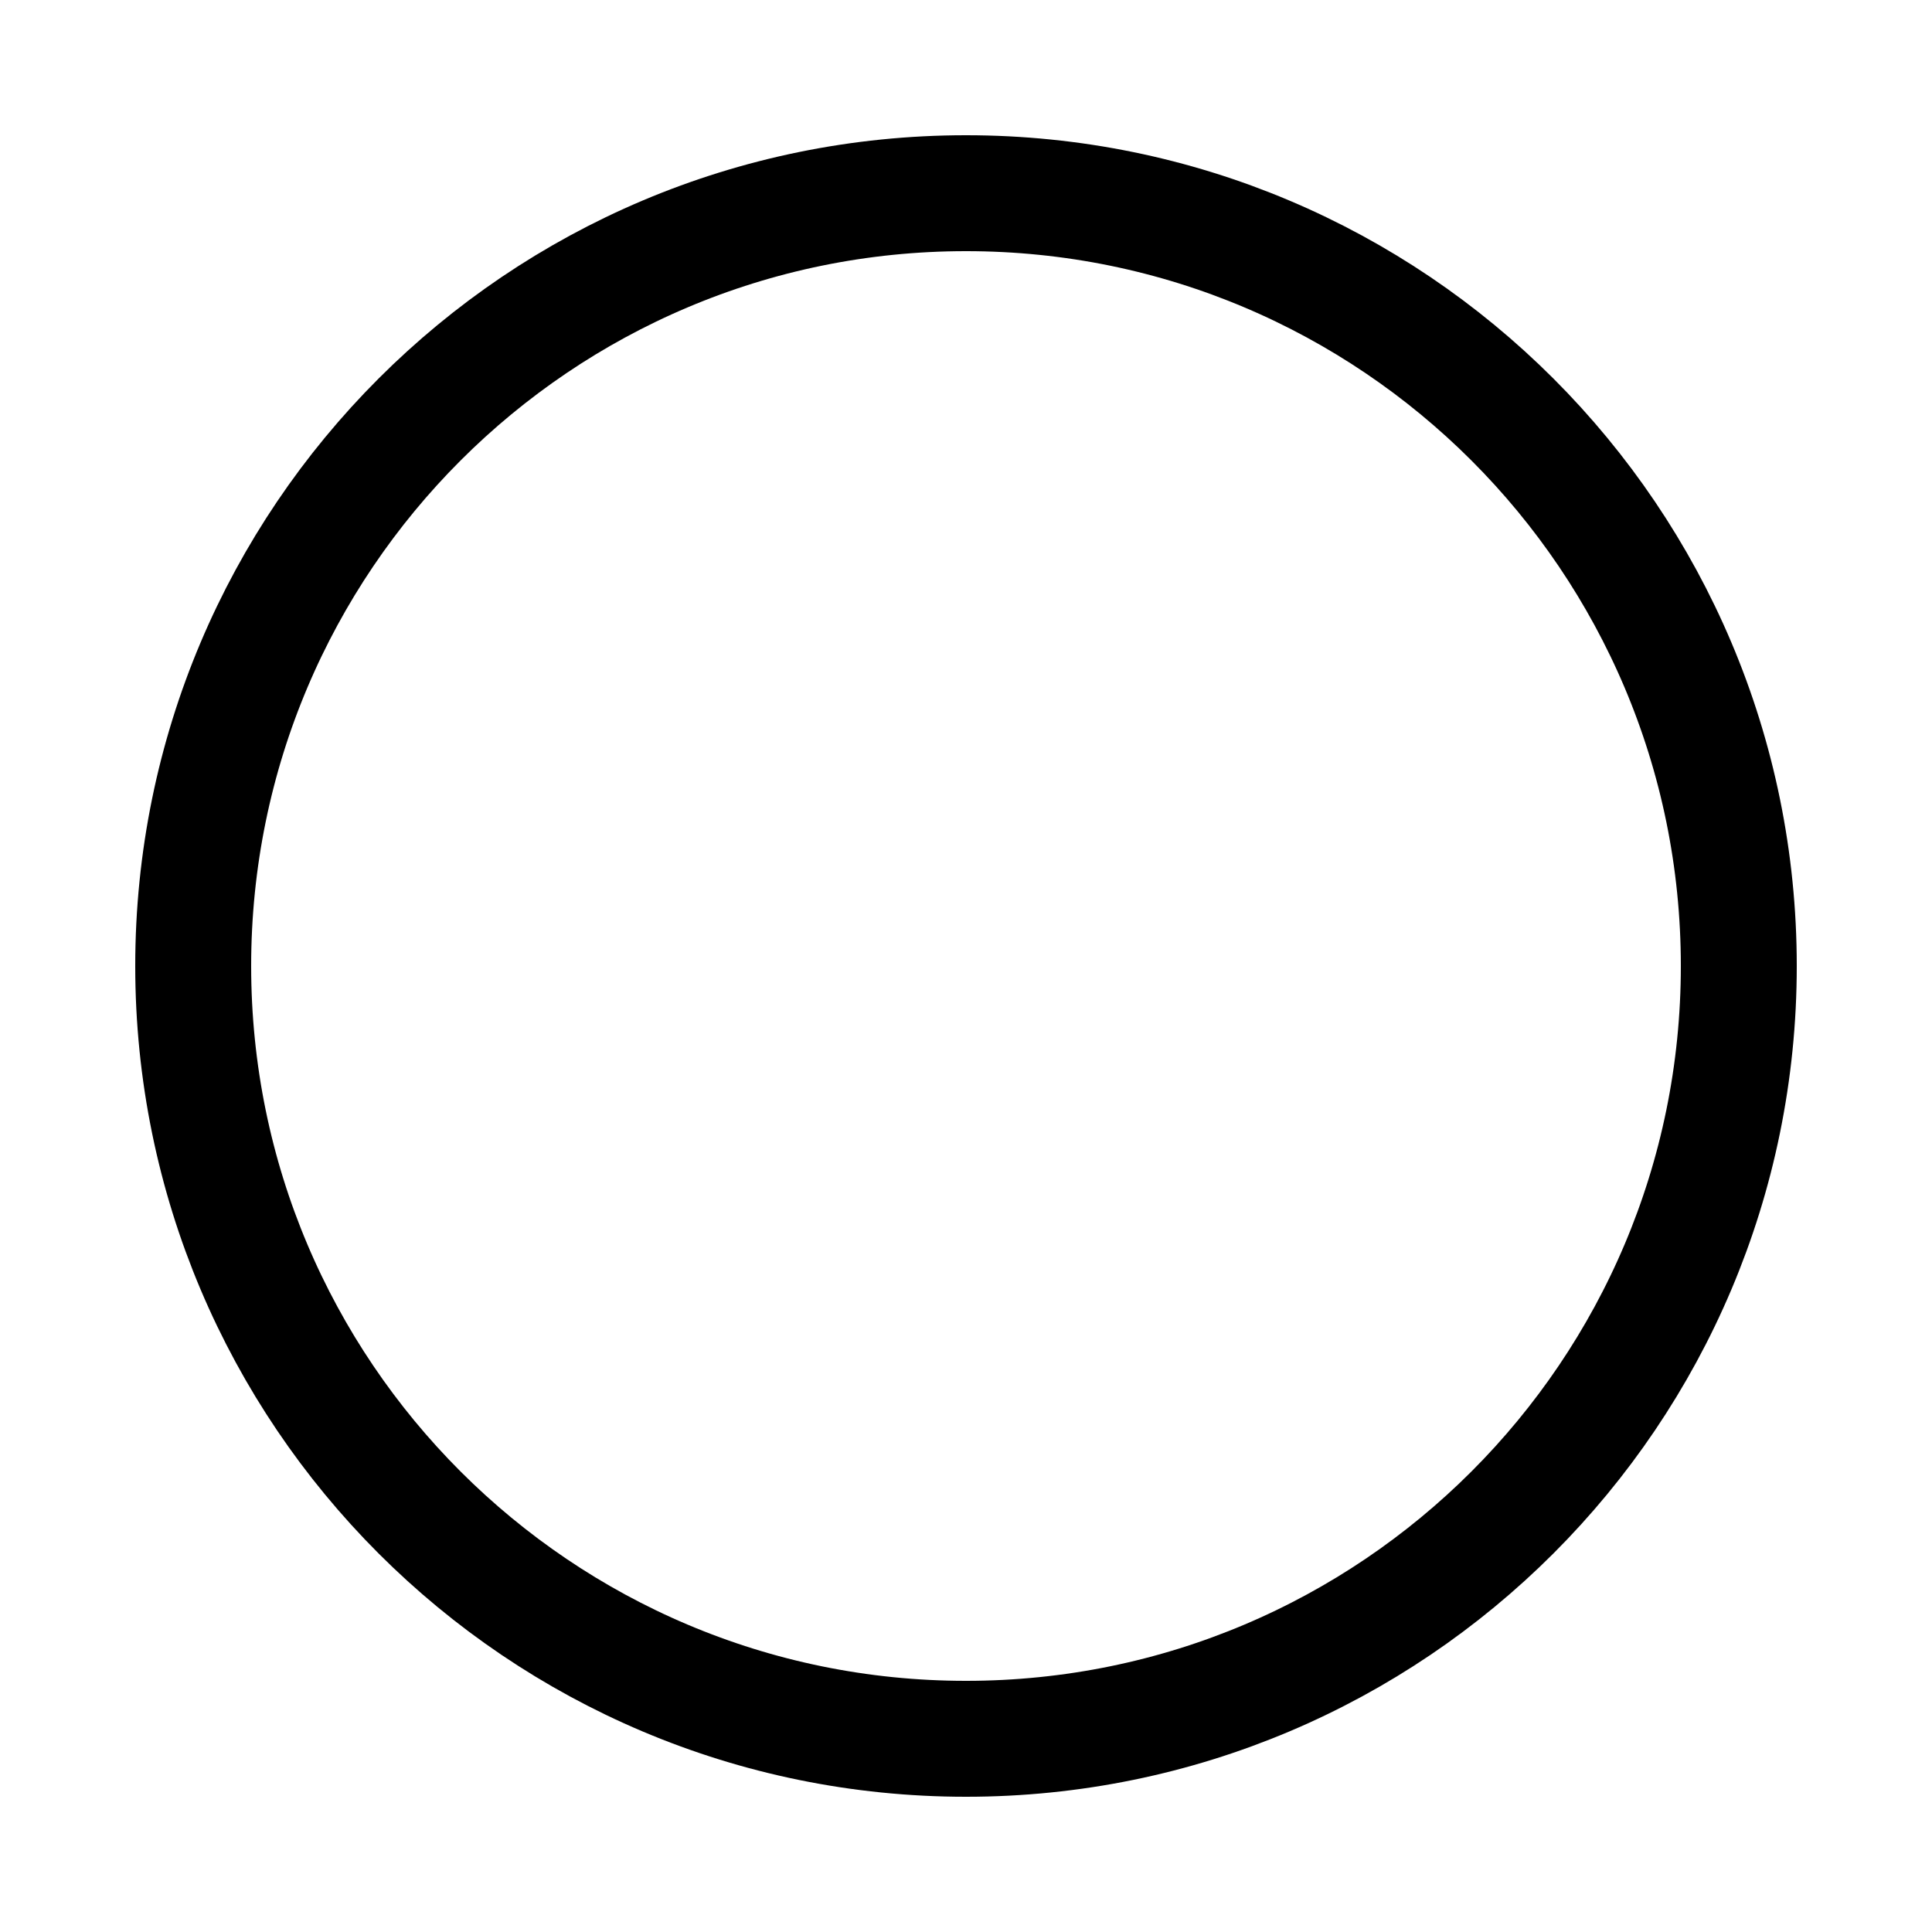
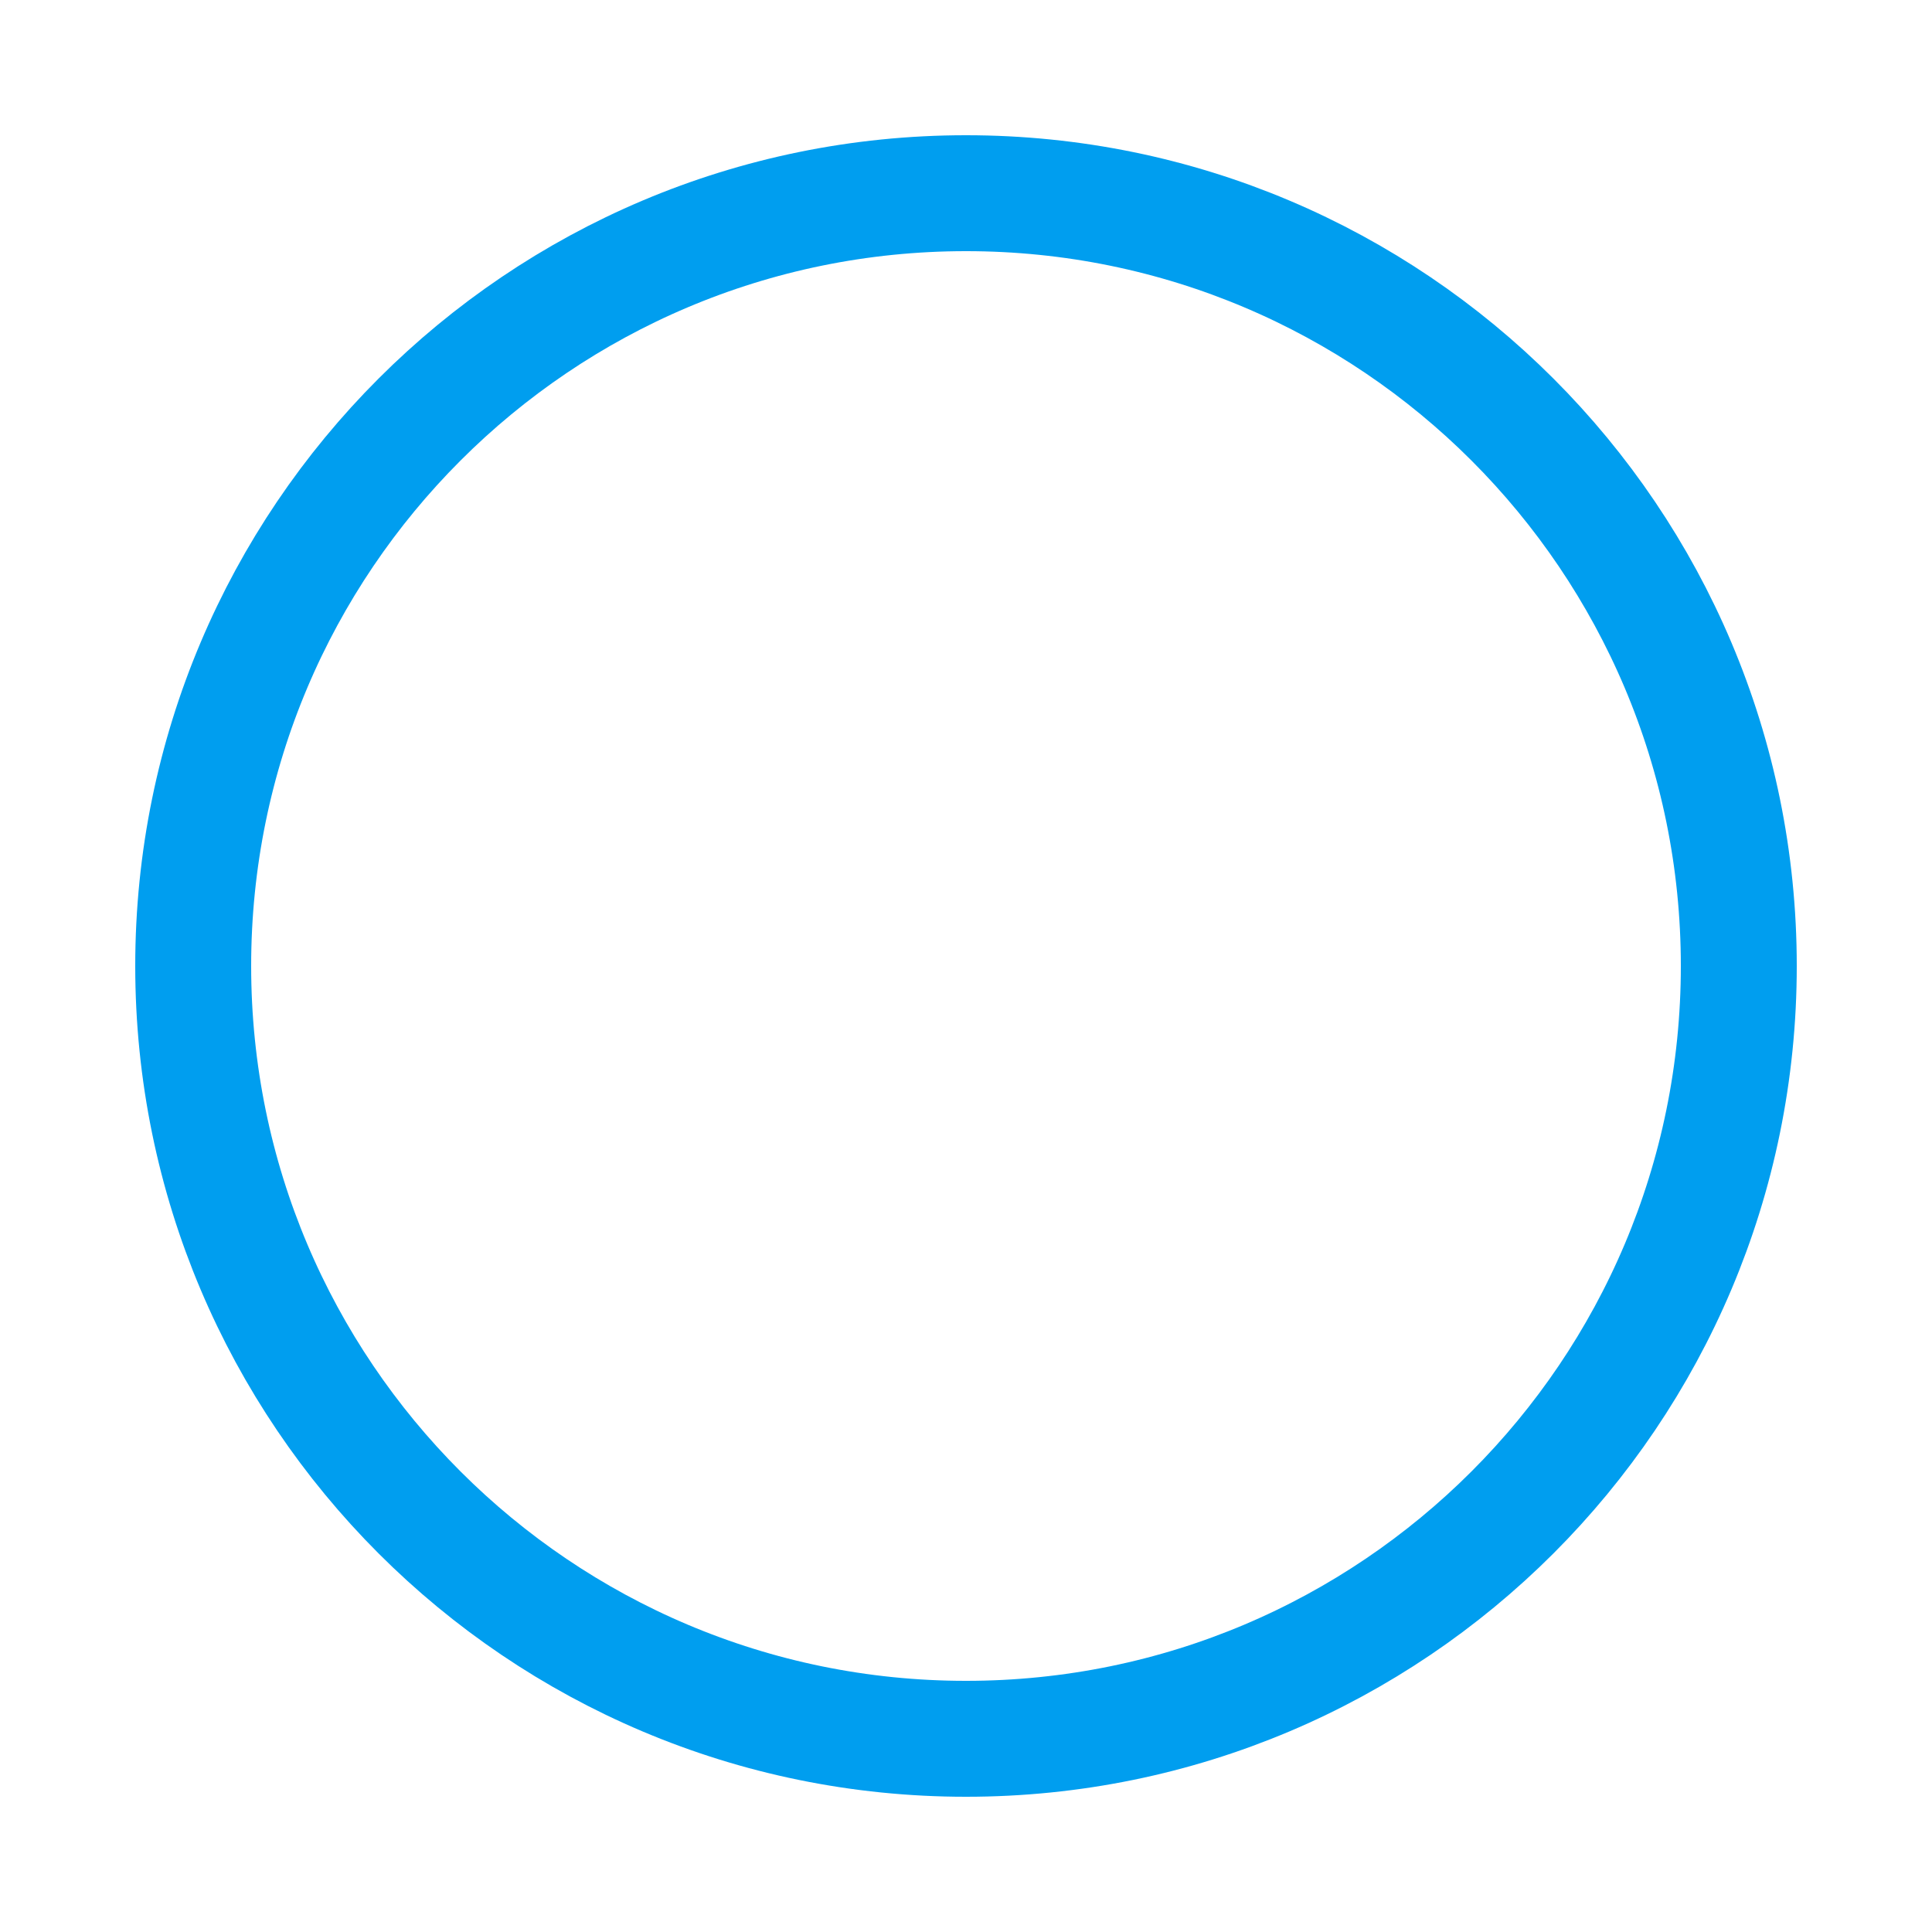
<svg xmlns="http://www.w3.org/2000/svg" width="120px" height="120px" viewBox="0 0 100 100" preserveAspectRatio="xMidYMid" class="uil-ring-alt">
  <rect x="0" y="0" width="100" height="100" fill="none" class="bk" />
  <circle cx="50" cy="50" r="40" stroke="none" fill="none" stroke-width="10" stroke-linecap="round" />
-   <circle cx="50" cy="50" r="40" stroke="#000000" fill="none" stroke-width="6" stroke-linecap="round">
+   <circle cx="50" cy="50" r="40" stroke="#009eef" fill="none" stroke-width="6" stroke-linecap="round">
    <animate attributeName="stroke-dashoffset" dur="2s" repeatCount="indefinite" from="0" to="502" />
    <animate attributeName="stroke-dasharray" dur="2s" repeatCount="indefinite" values="150.6 100.4;1 250;150.6 100.4" />
  </circle>
</svg>
